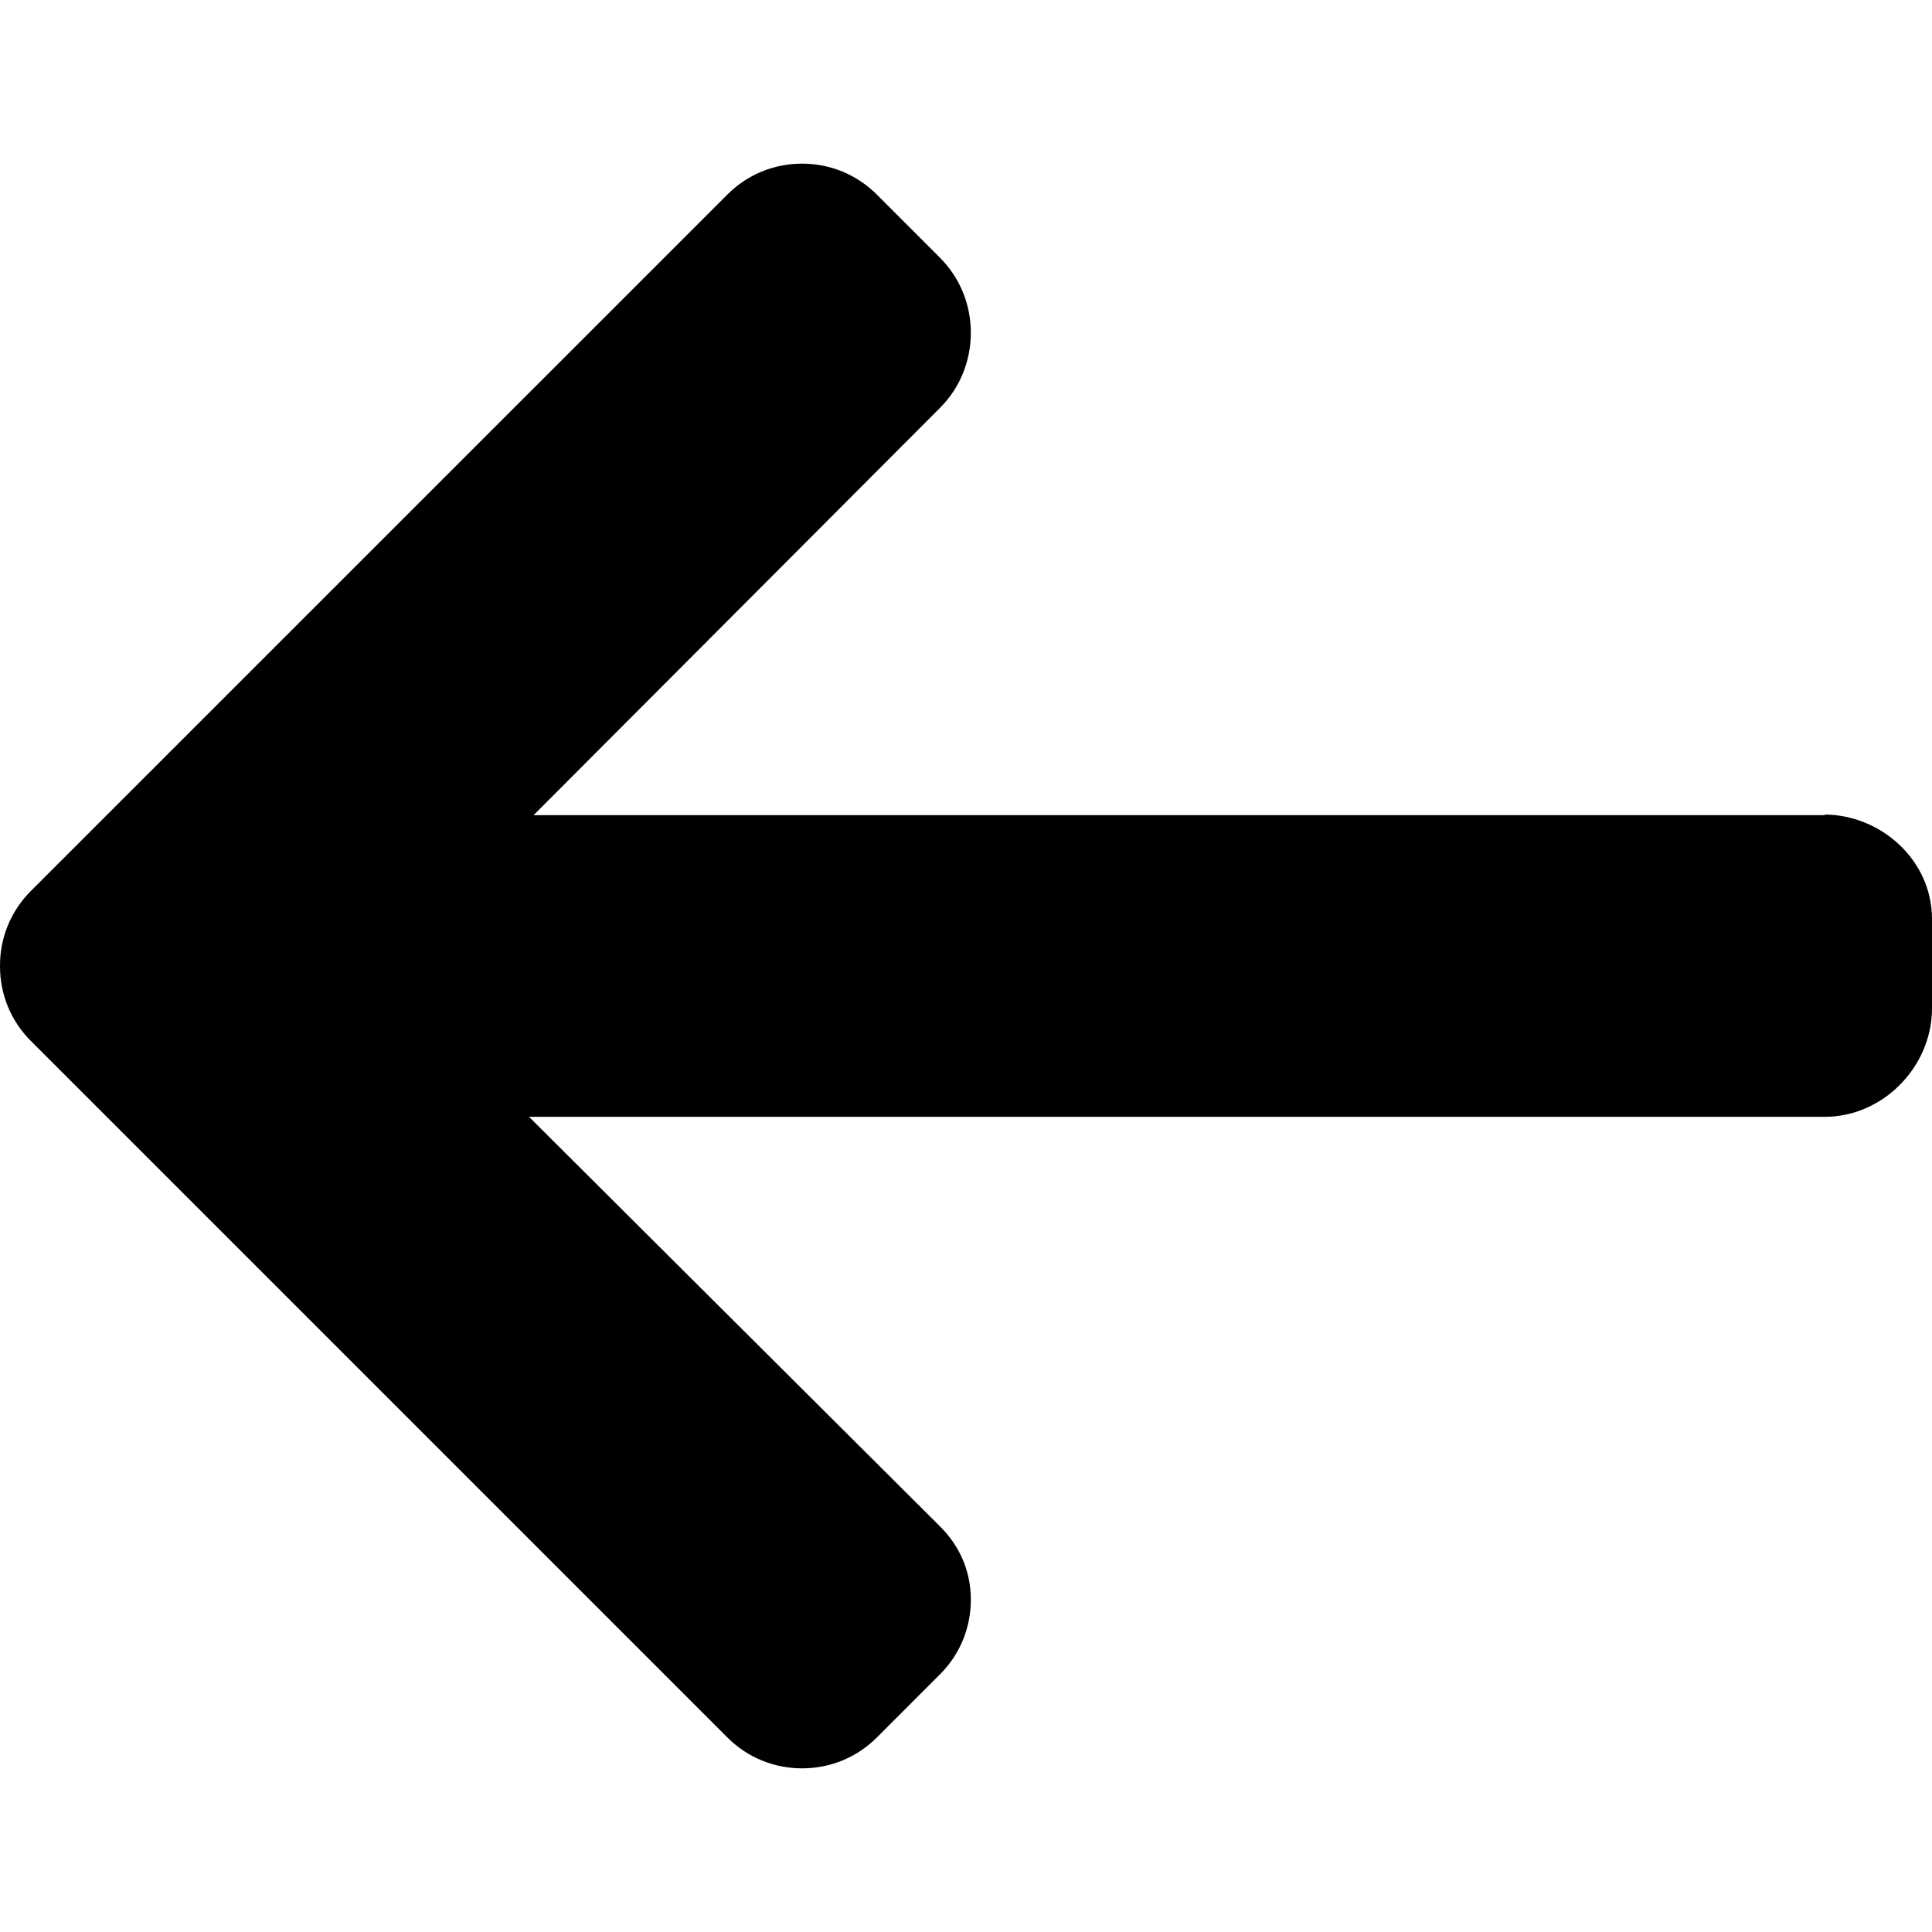
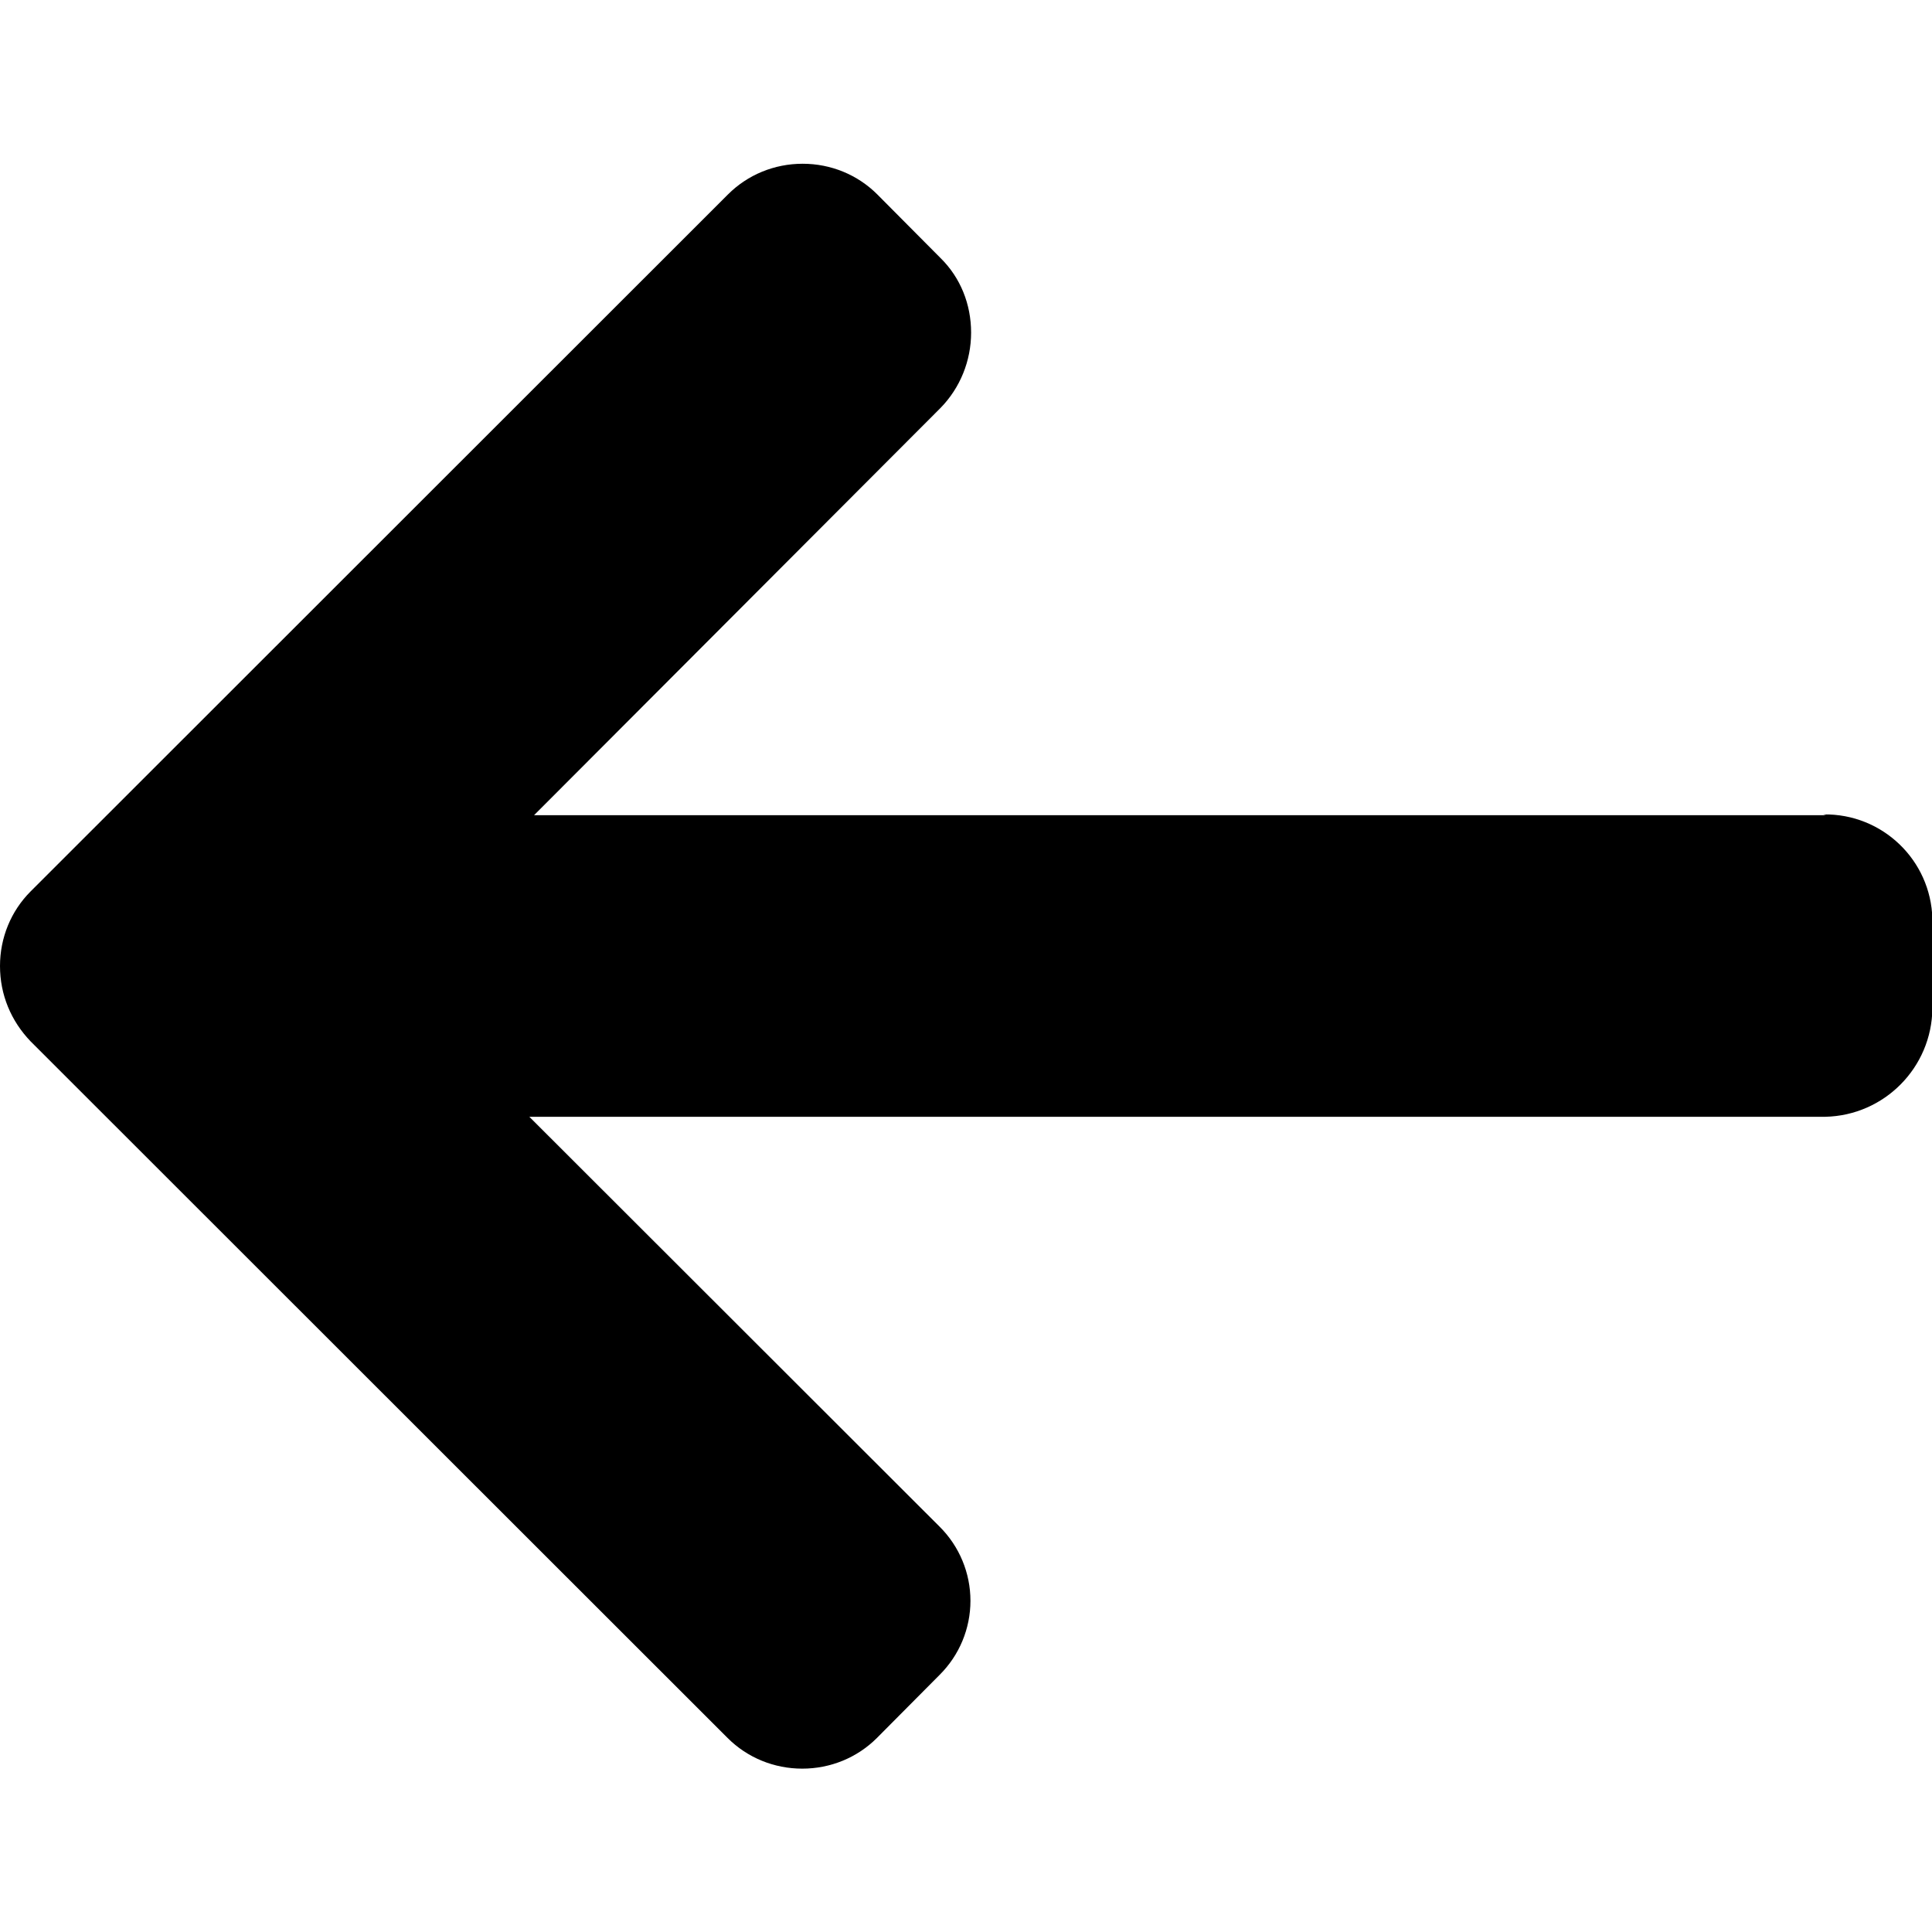
- <svg xmlns="http://www.w3.org/2000/svg" version="1.1" id="Layer_1" x="0px" y="0px" viewBox="0 0 492 492" style="enable-background:new 0 0 492 492;" xml:space="preserve">
-   <g>
-     <g>
-       <path d="M464.344,207.418l0.768,0.168H135.888l103.496-103.724c5.068-5.064,7.848-11.924,7.848-19.124    c0-7.2-2.78-14.012-7.848-19.088L223.28,49.538c-5.064-5.064-11.812-7.864-19.008-7.864c-7.2,0-13.952,2.78-19.016,7.844    L7.844,226.914C2.76,231.998-0.02,238.77,0,245.974c-0.02,7.244,2.76,14.02,7.844,19.096l177.412,177.412    c5.064,5.06,11.812,7.844,19.016,7.844c7.196,0,13.944-2.788,19.008-7.844l16.104-16.112c5.068-5.056,7.848-11.808,7.848-19.008    c0-7.196-2.78-13.592-7.848-18.652L134.72,284.406h329.992c14.828,0,27.288-12.78,27.288-27.6v-22.788    C492,219.198,479.172,207.418,464.344,207.418z" />
-     </g>
-   </g>
-   <g>
- </g>
-   <g>
- </g>
-   <g>
- </g>
-   <g>
- </g>
-   <g>
- </g>
-   <g>
- </g>
-   <g>
- </g>
-   <g>
- </g>
-   <g>
- </g>
-   <g>
- </g>
-   <g>
- </g>
-   <g>
- </g>
-   <g>
- </g>
-   <g>
- </g>
-   <g>
- </g>
+ <svg xmlns="http://www.w3.org/2000/svg" viewBox="0 0 492 492">
+   <path d="M464.3 207.4l.8.2H136l103.5-103.7c5-5.1 7.8-12 7.8-19.2 0-7.2-2.7-14-7.8-19l-16.1-16.2c-5-5-11.8-7.8-19-7.8-7.2 0-14 2.8-19 7.8L7.8 227C2.8 232 0 238.8 0 246c0 7.3 2.8 14 7.8 19.2l177.5 177.4c5 5 11.8 7.8 19 7.8 7.2 0 14-2.8 19-7.8l16-16.1a26.6 26.6 0 000-37.7L134.8 284.4h330a27.9 27.9 0 0027.3-27.6V234a27.3 27.3 0 00-27.7-26.6z" />
</svg>
